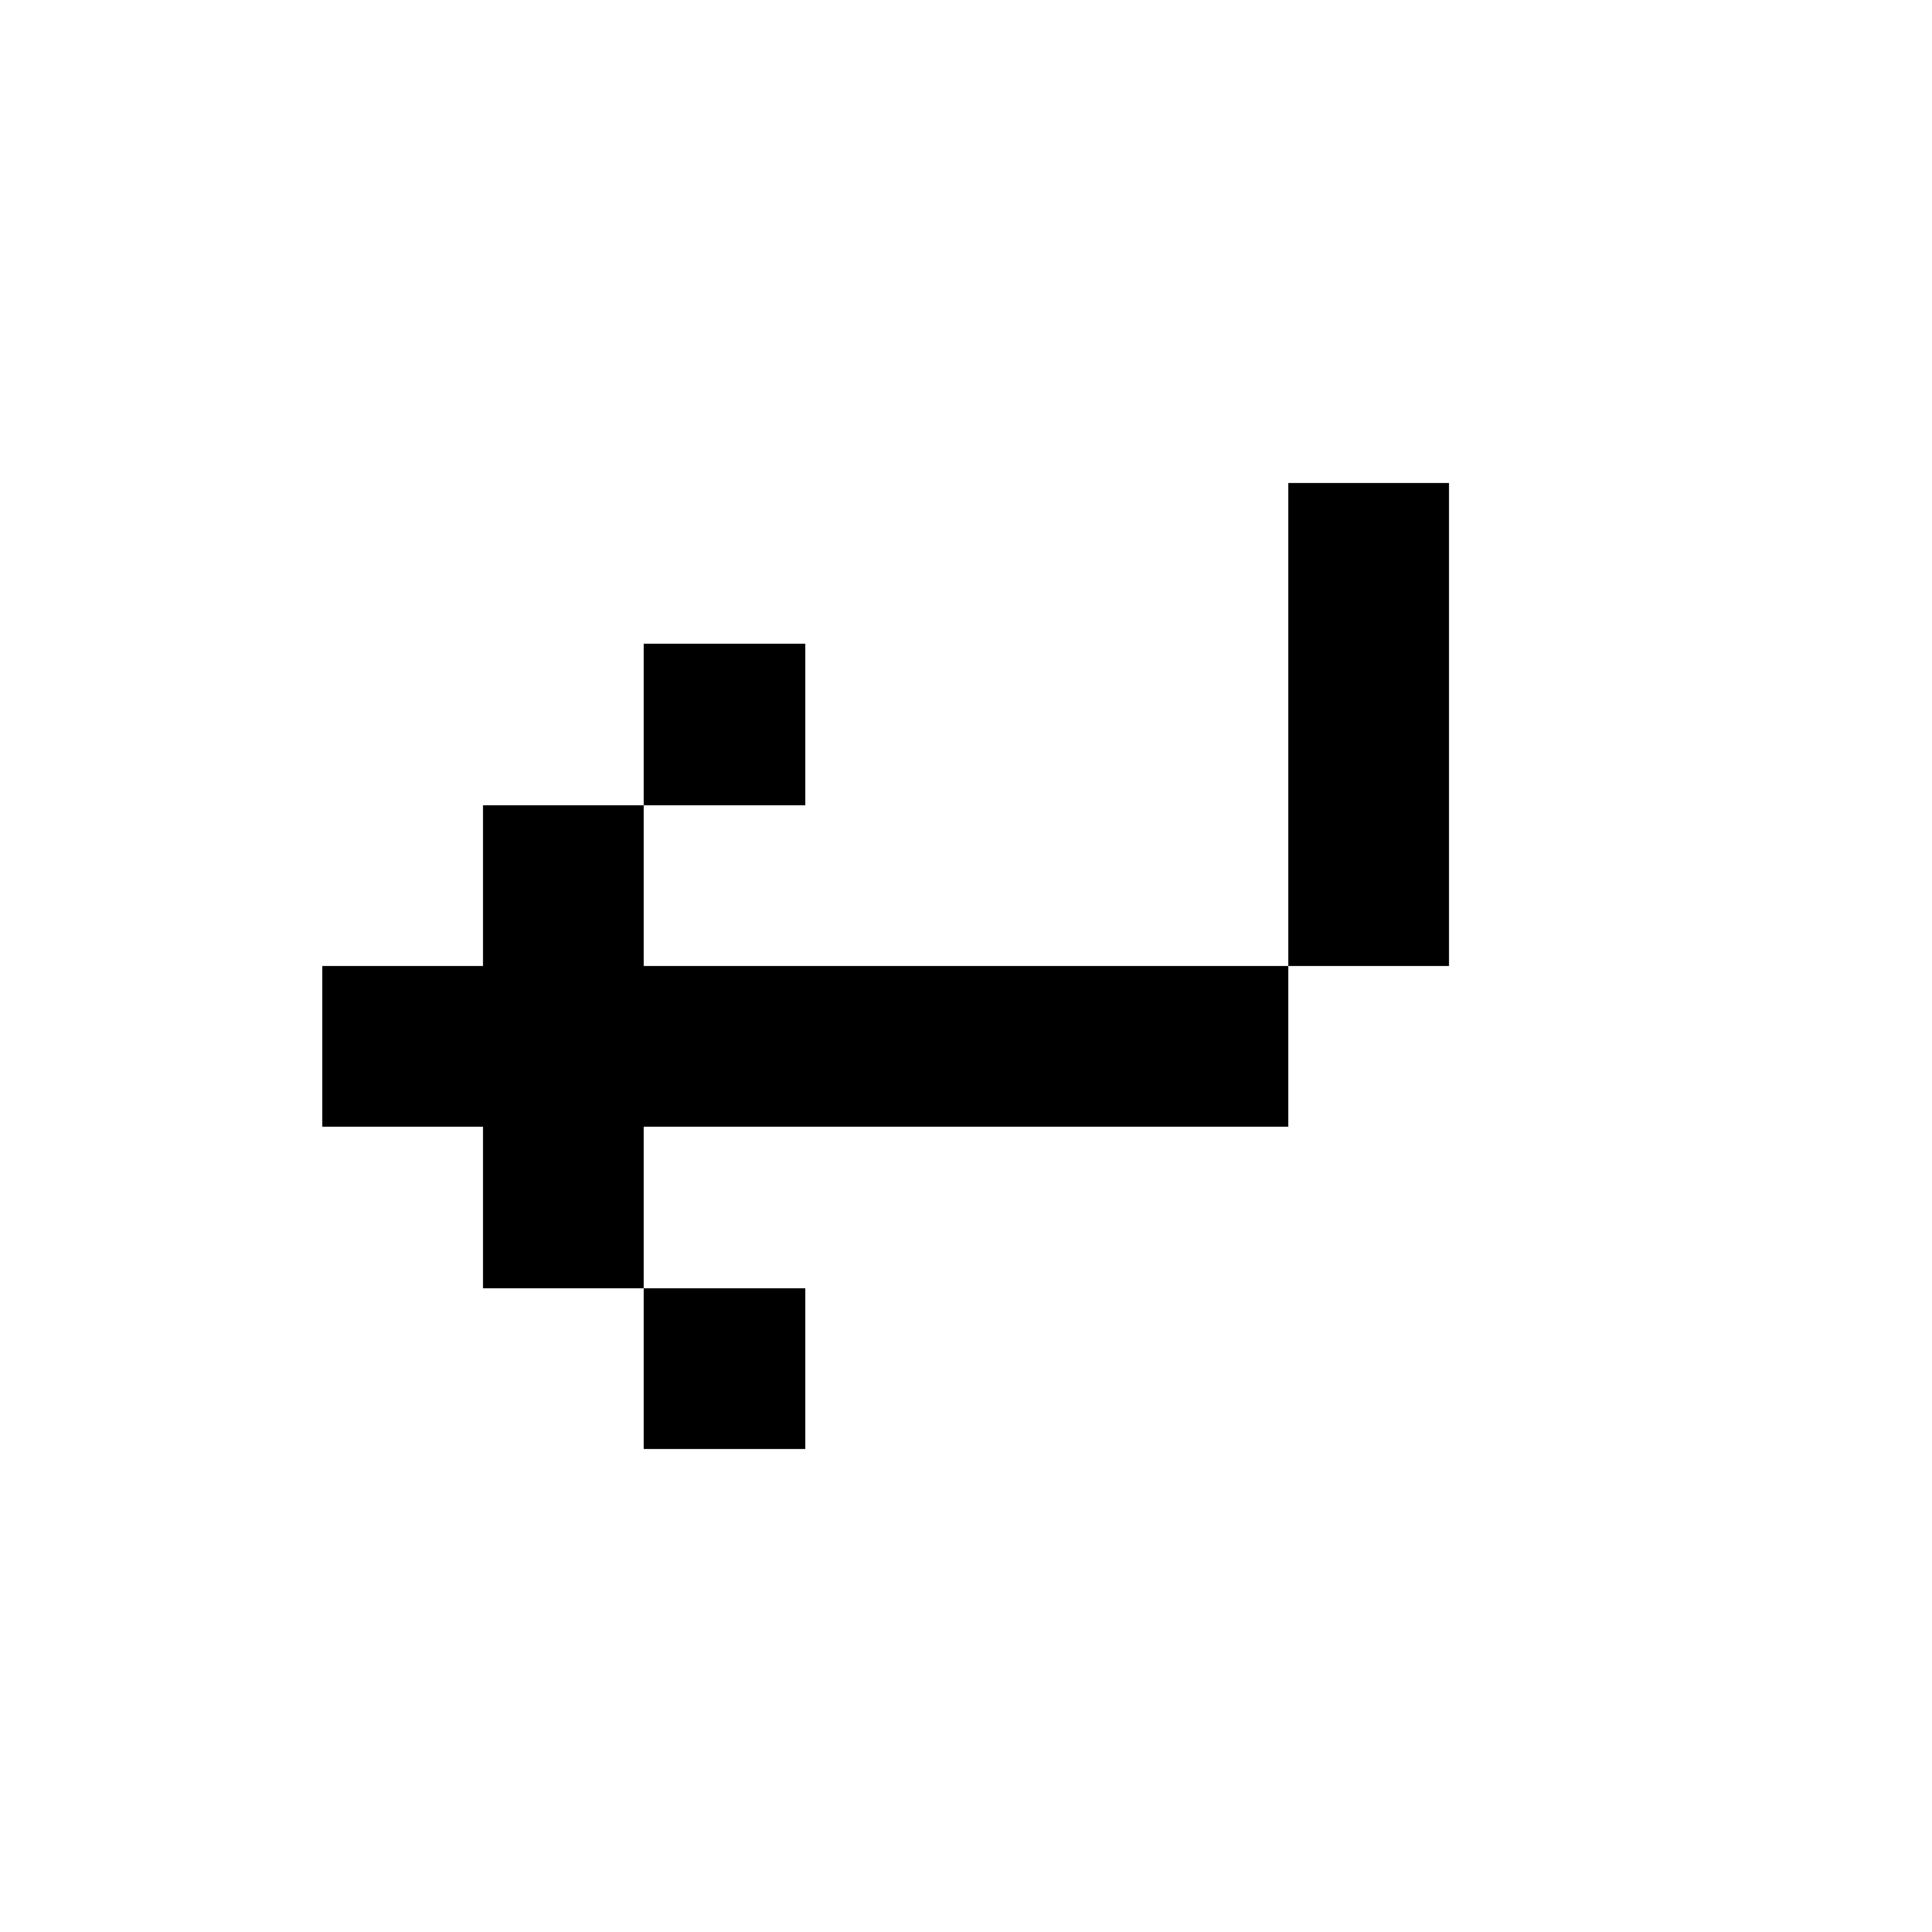
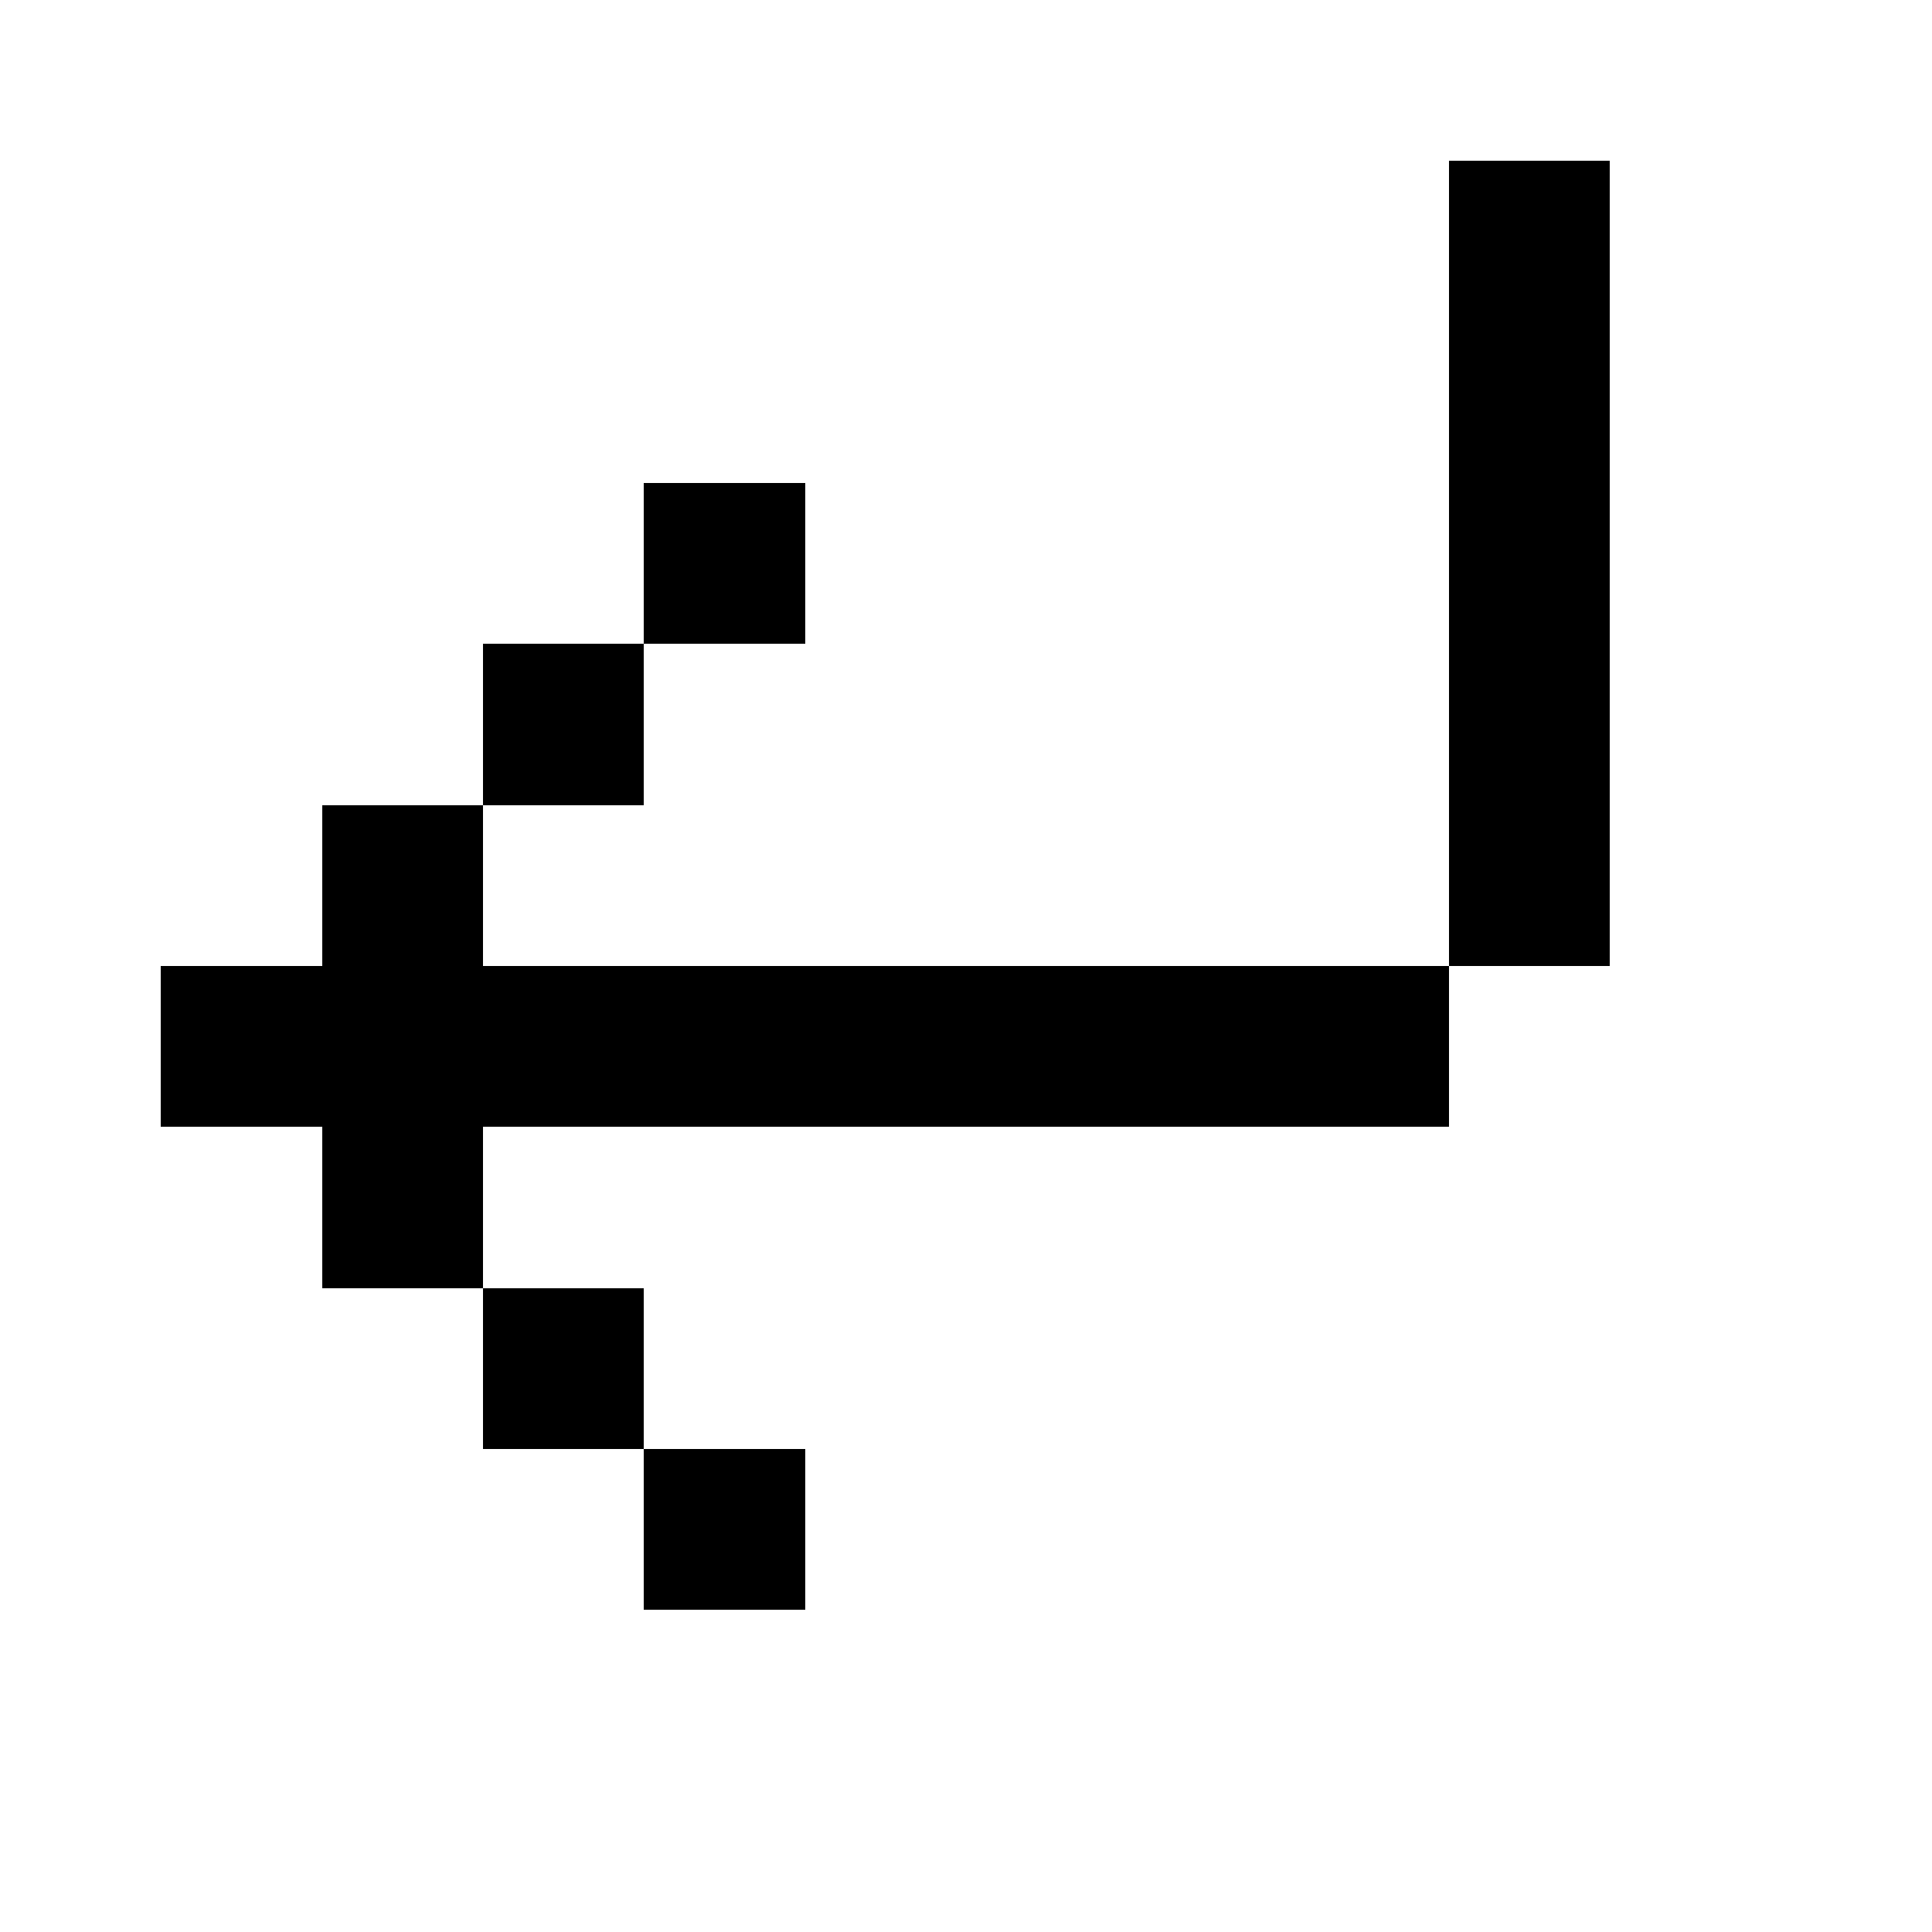
<svg xmlns="http://www.w3.org/2000/svg" width="12" height="12" viewBox="0 0 12 12" fill="currentColor" shape-rendering="crispEdges" aria-hidden="true">
-   <path d="M8 3h1v1h-1zM4 4h1v1h-1zM8 4h1v1h-1zM3 5h1v1h-1zM8 5h1v1h-1zM2 6h6v1h-6zM3 7h1v1h-1zM4 8h1v1h-1z" />
+   <path d="M9 1h1v1h-1zM9 2h1v1h-1zM4 3h1v1h-1zM9 3h1v1h-1zM3 4h1v1h-1zM9 4h1v1h-1zM2 5h1v1h-1zM9 5h1v1h-1zM1 6h8v1h-8zM2 7h1v1h-1zM3 8h1v1h-1zM4 9h1v1h-1z" />
</svg>
